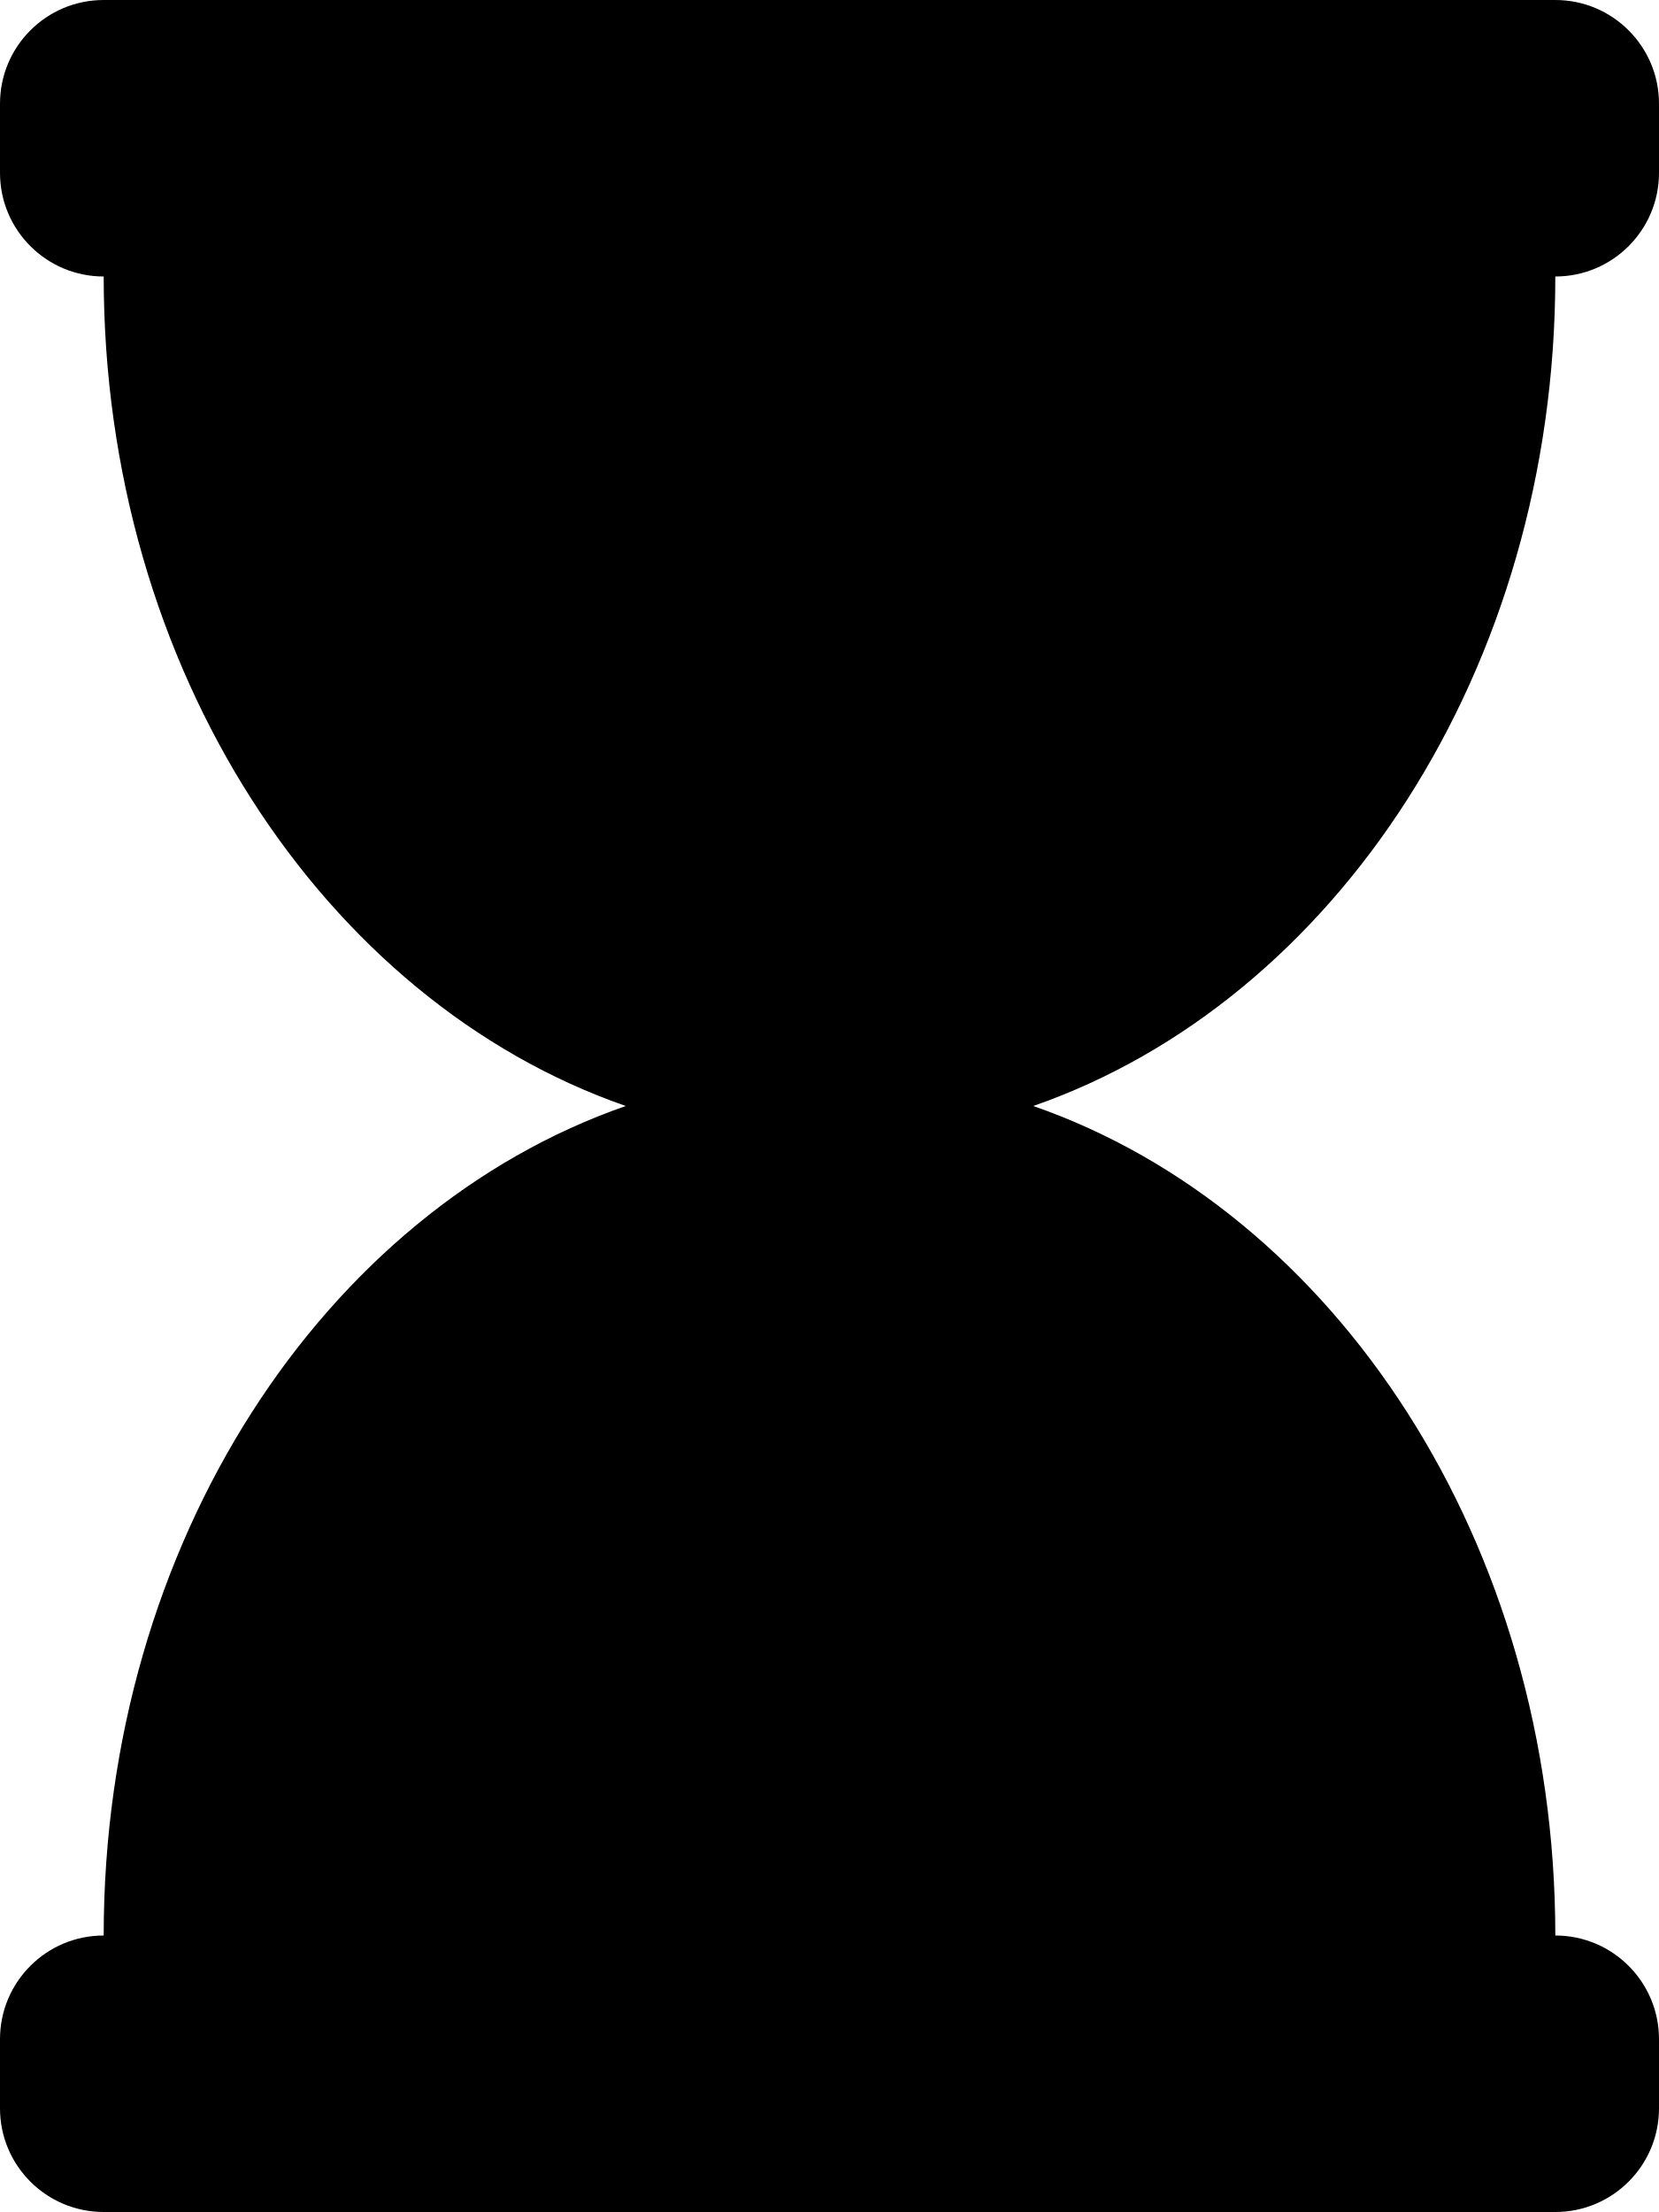
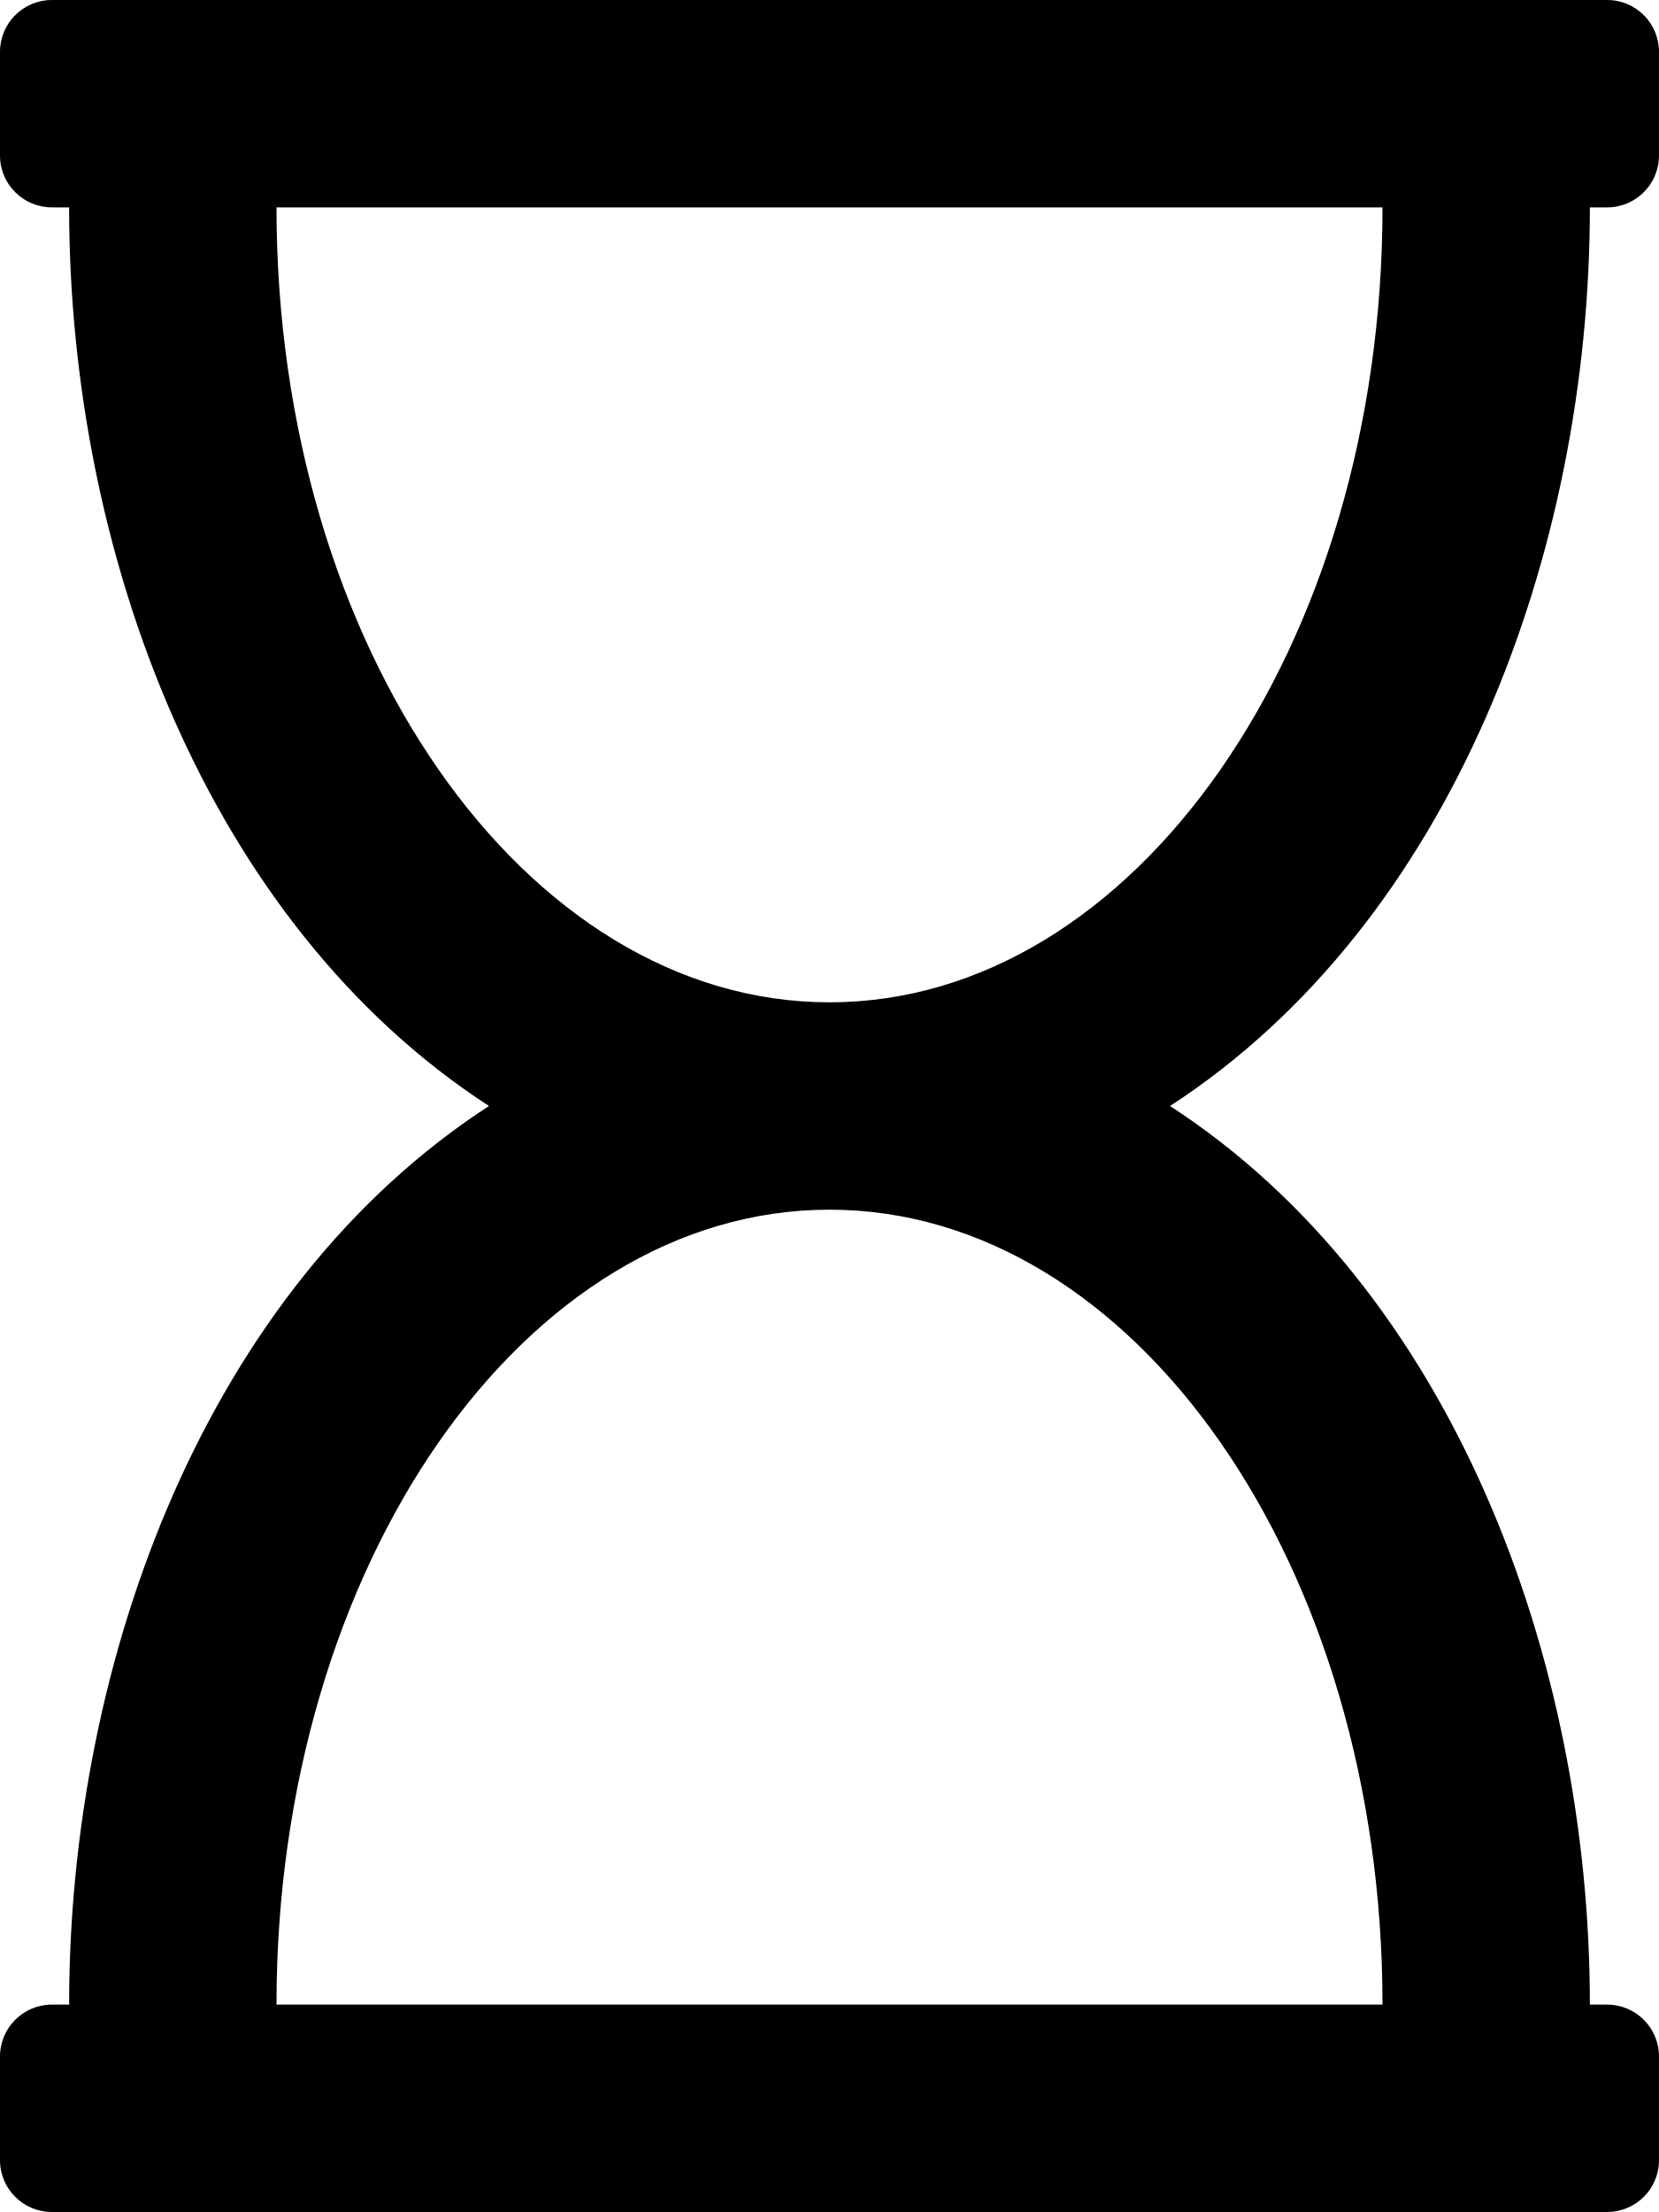
<svg xmlns="http://www.w3.org/2000/svg" viewBox="0 0 384 512">
-   <path d="M360 64c13.255 0 24-10.745 24-24V24c0-13.255-10.745-24-24-24H24C10.745 0 0 10.745 0 24v16c0 13.255 10.745 24 24 24 0 90.965 51.016 167.734 120.842 192C75.016 280.266 24 357.035 24 448c-13.255 0-24 10.745-24 24v16c0 13.255 10.745 24 24 24h336c13.255 0 24-10.745 24-24v-16c0-13.255-10.745-24-24-24 0-90.965-51.016-167.734-120.842-192C308.984 231.734 360 154.965 360 64z" />
+   <path d="M368 48h4c6.627 0 12-5.373 12-12V12c0-6.627-5.373-12-12-12H12C5.373 0 0 5.373 0 12v24c0 6.627 5.373 12 12 12h4c0 80.564 32.188 165.807 97.18 208C47.899 298.381 16 383.9 16 464h-4c-6.627 0-12 5.373-12 12v24c0 6.627 5.373 12 12 12h360c6.627 0 12-5.373 12-12v-24c0-6.627-5.373-12-12-12h-4c0-80.564-32.188-165.807-97.18-208C336.102 213.619 368 128.1 368 48zM64 48h256c0 101.62-57.307 184-128 184S64 149.621 64 48zm256 416H64c0-101.62 57.308-184 128-184s128 82.38 128 184z" />
</svg>
